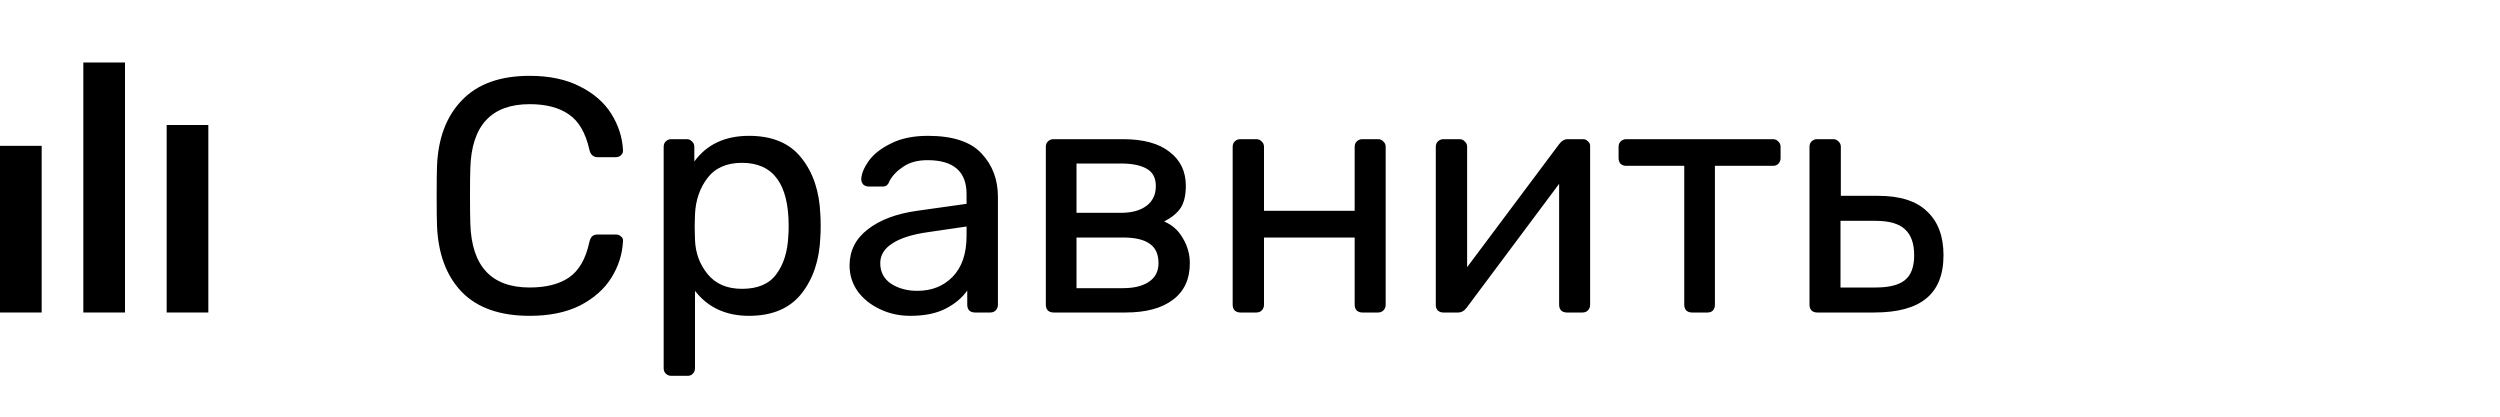
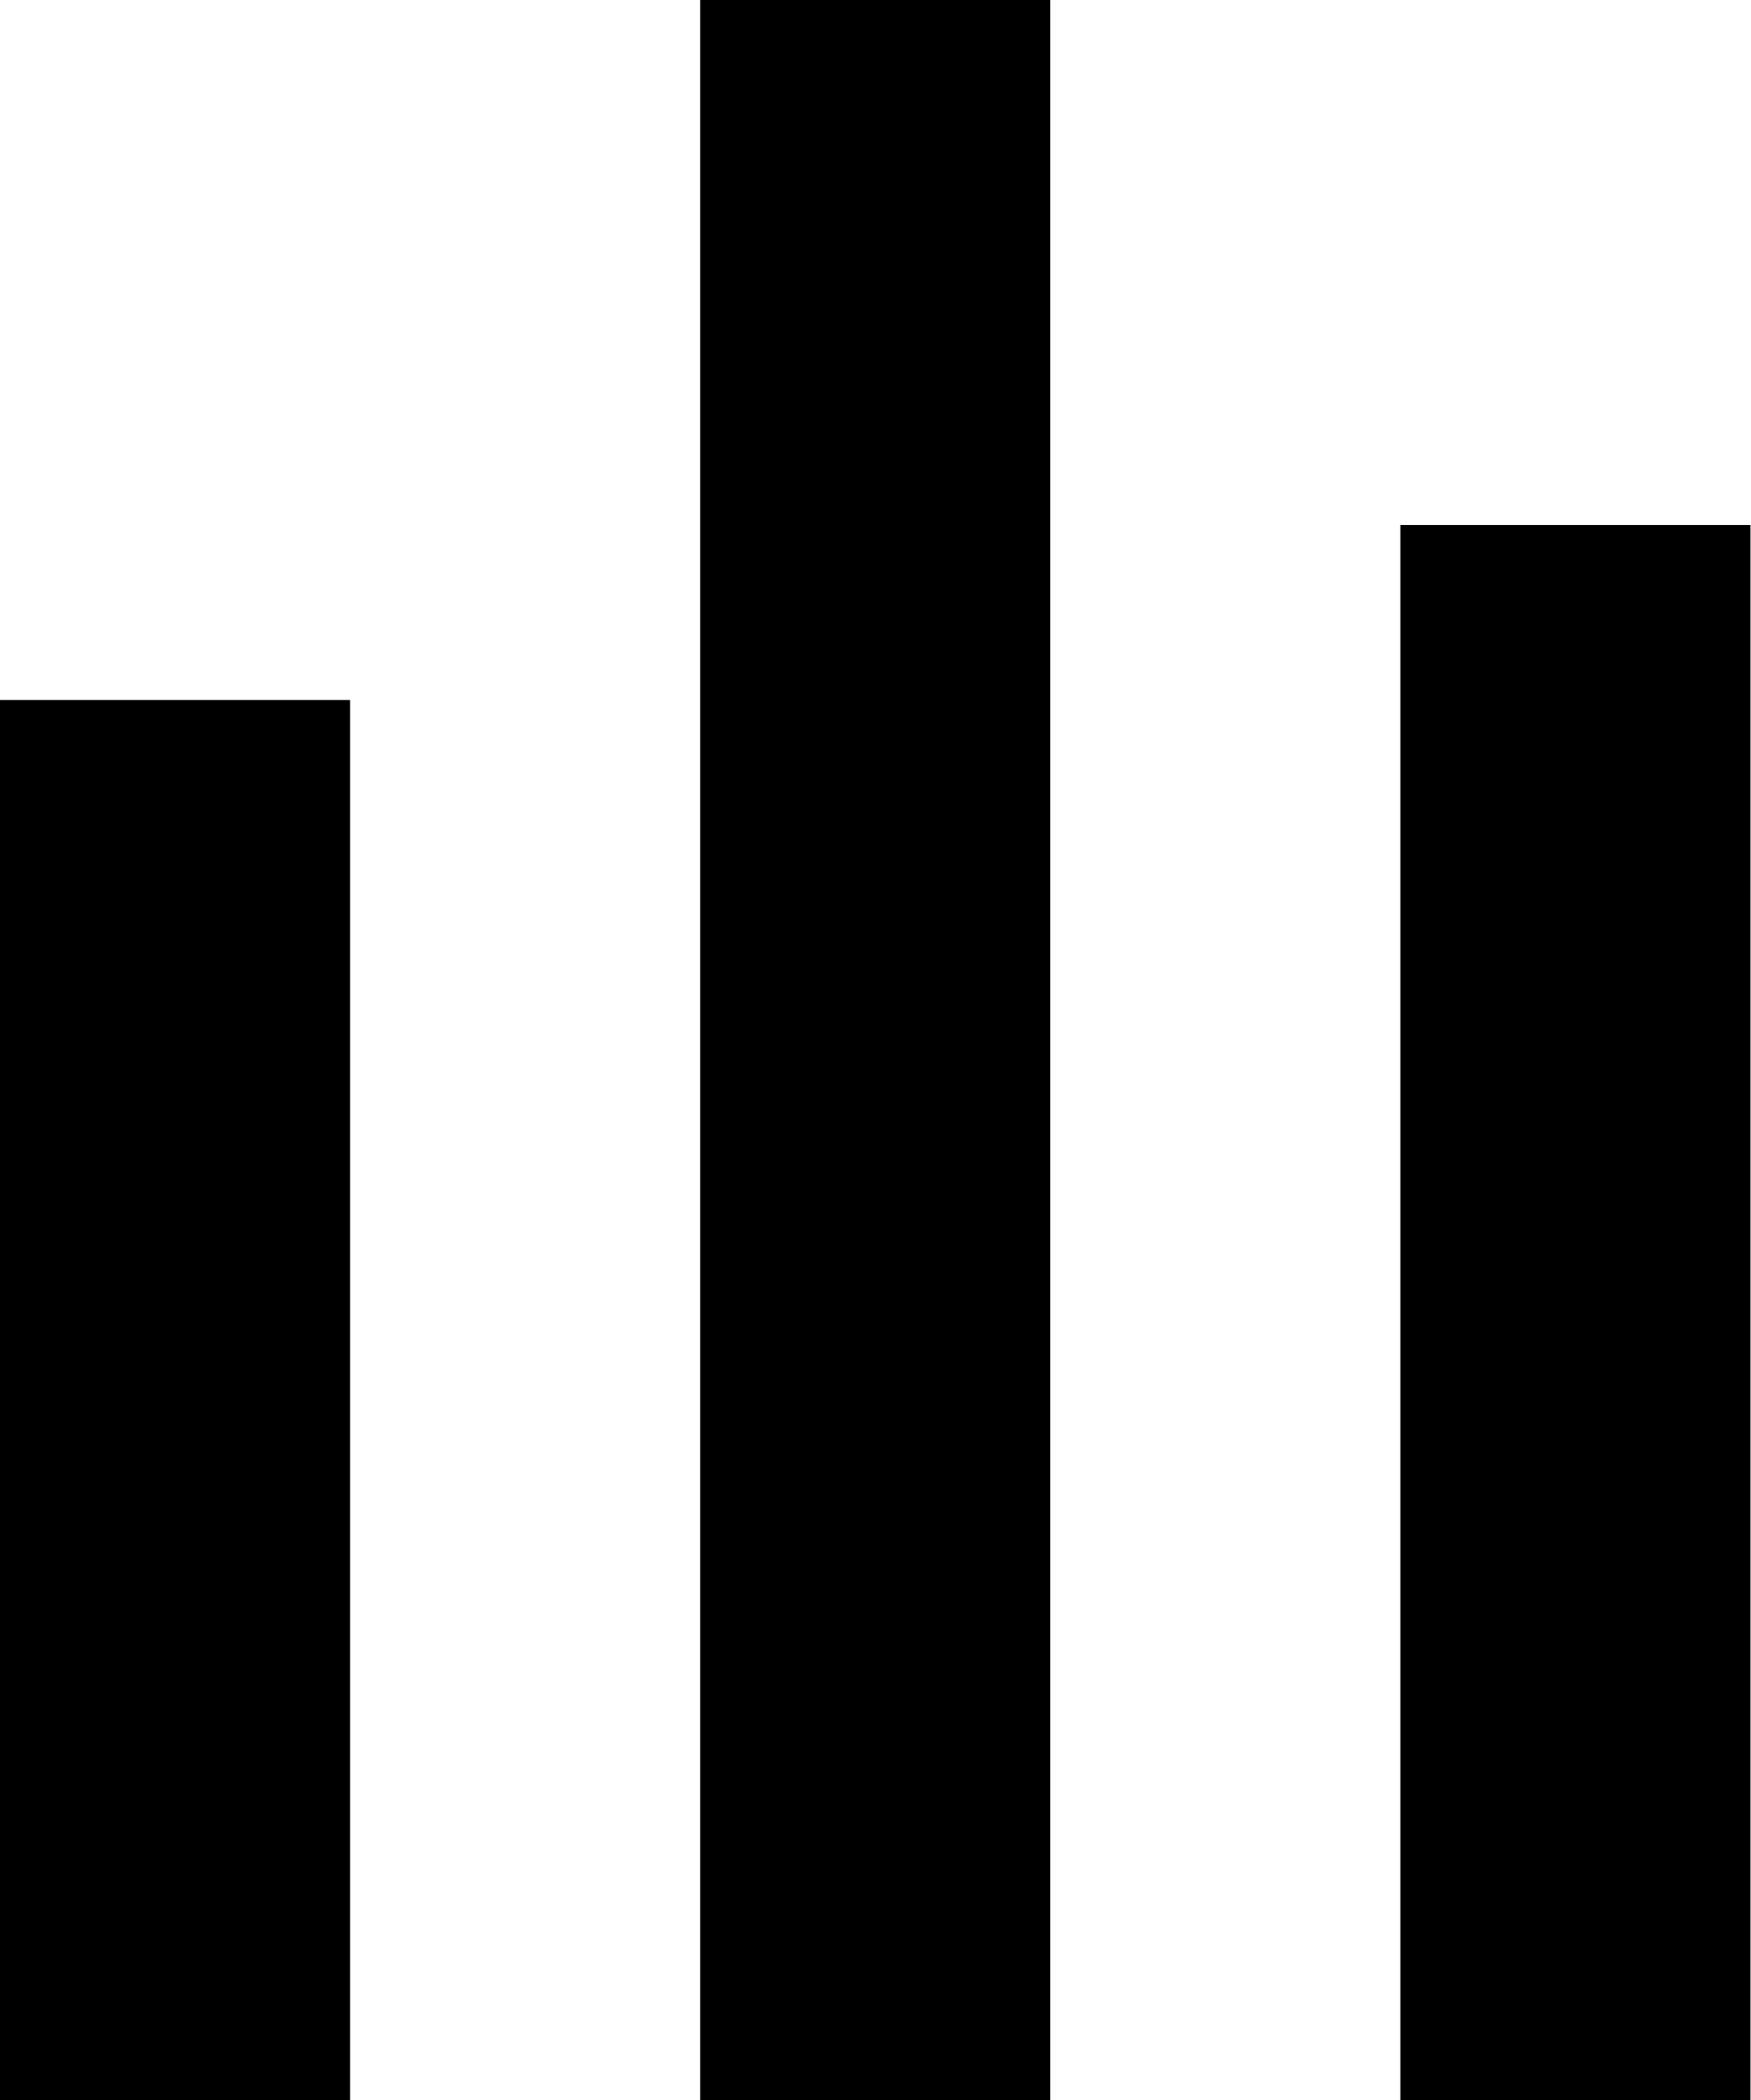
- <svg xmlns="http://www.w3.org/2000/svg" width="120" height="20" viewBox="0 0 120 20" fill="none">
-   <path d="M25.424 15.16C23.995 15.16 22.907 14.776 22.16 14.008C21.424 13.24 21.029 12.179 20.976 10.824C20.965 10.536 20.96 10.067 20.96 9.416C20.96 8.755 20.965 8.275 20.976 7.976C21.029 6.632 21.429 5.576 22.176 4.808C22.923 4.029 24.005 3.64 25.424 3.64C26.373 3.64 27.179 3.811 27.84 4.152C28.501 4.483 29.003 4.92 29.344 5.464C29.685 6.008 29.872 6.589 29.904 7.208V7.24C29.904 7.325 29.867 7.4 29.792 7.464C29.728 7.517 29.653 7.544 29.568 7.544H28.688C28.475 7.544 28.341 7.421 28.288 7.176C28.107 6.376 27.781 5.816 27.312 5.496C26.843 5.165 26.213 5 25.424 5C23.589 5 22.64 6.019 22.576 8.056C22.565 8.344 22.56 8.787 22.56 9.384C22.56 9.981 22.565 10.435 22.576 10.744C22.64 12.781 23.589 13.8 25.424 13.8C26.213 13.8 26.843 13.64 27.312 13.32C27.792 12.989 28.117 12.424 28.288 11.624C28.32 11.485 28.368 11.389 28.432 11.336C28.496 11.283 28.581 11.256 28.688 11.256H29.568C29.664 11.256 29.744 11.288 29.808 11.352C29.883 11.405 29.915 11.48 29.904 11.576C29.872 12.205 29.685 12.792 29.344 13.336C29.003 13.88 28.501 14.323 27.84 14.664C27.179 14.995 26.373 15.16 25.424 15.16ZM32.224 18.04C32.118 18.04 32.027 18.003 31.952 17.928C31.888 17.864 31.856 17.779 31.856 17.672V7.048C31.856 6.941 31.888 6.856 31.952 6.792C32.027 6.717 32.118 6.68 32.224 6.68H32.96C33.067 6.68 33.152 6.717 33.216 6.792C33.291 6.856 33.328 6.941 33.328 7.048V7.752C33.926 6.931 34.8 6.52 35.952 6.52C37.072 6.52 37.91 6.872 38.464 7.576C39.03 8.28 39.334 9.187 39.376 10.296C39.387 10.413 39.392 10.595 39.392 10.84C39.392 11.085 39.387 11.267 39.376 11.384C39.334 12.483 39.03 13.389 38.464 14.104C37.899 14.808 37.062 15.16 35.952 15.16C34.843 15.16 33.979 14.76 33.36 13.96V17.672C33.36 17.779 33.328 17.864 33.264 17.928C33.2 18.003 33.115 18.04 33.008 18.04H32.224ZM35.616 13.864C36.374 13.864 36.923 13.629 37.264 13.16C37.616 12.691 37.808 12.072 37.84 11.304C37.851 11.197 37.856 11.043 37.856 10.84C37.856 8.824 37.11 7.816 35.616 7.816C34.88 7.816 34.326 8.061 33.952 8.552C33.59 9.032 33.392 9.608 33.36 10.28L33.344 10.888L33.36 11.512C33.382 12.141 33.584 12.691 33.968 13.16C34.352 13.629 34.902 13.864 35.616 13.864ZM43.691 15.16C43.169 15.16 42.684 15.053 42.236 14.84C41.788 14.627 41.43 14.339 41.163 13.976C40.907 13.603 40.779 13.192 40.779 12.744C40.779 12.04 41.068 11.464 41.644 11.016C42.23 10.557 43.02 10.259 44.011 10.12L46.395 9.784V9.32C46.395 8.232 45.772 7.688 44.523 7.688C44.054 7.688 43.67 7.789 43.371 7.992C43.073 8.184 42.849 8.413 42.7 8.68C42.667 8.776 42.625 8.845 42.572 8.888C42.529 8.931 42.465 8.952 42.38 8.952H41.691C41.596 8.952 41.51 8.92 41.435 8.856C41.371 8.781 41.34 8.696 41.34 8.6C41.35 8.344 41.468 8.056 41.691 7.736C41.926 7.405 42.283 7.123 42.764 6.888C43.243 6.643 43.836 6.52 44.539 6.52C45.734 6.52 46.593 6.803 47.115 7.368C47.638 7.923 47.9 8.616 47.9 9.448V14.632C47.9 14.739 47.862 14.829 47.788 14.904C47.724 14.968 47.638 15 47.532 15H46.795C46.689 15 46.598 14.968 46.523 14.904C46.459 14.829 46.428 14.739 46.428 14.632V13.944C46.193 14.285 45.852 14.573 45.404 14.808C44.956 15.043 44.385 15.16 43.691 15.16ZM44.028 13.96C44.721 13.96 45.286 13.736 45.724 13.288C46.172 12.829 46.395 12.173 46.395 11.32V10.872L44.539 11.144C43.782 11.251 43.212 11.432 42.828 11.688C42.444 11.933 42.252 12.248 42.252 12.632C42.252 13.059 42.428 13.389 42.779 13.624C43.132 13.848 43.547 13.96 44.028 13.96ZM50.568 15C50.461 15 50.37 14.968 50.296 14.904C50.232 14.829 50.2 14.739 50.2 14.632V7.048C50.2 6.941 50.232 6.856 50.296 6.792C50.37 6.717 50.461 6.68 50.568 6.68H53.896C54.877 6.68 55.624 6.883 56.136 7.288C56.658 7.683 56.92 8.227 56.92 8.92C56.92 9.379 56.834 9.736 56.664 9.992C56.493 10.237 56.232 10.451 55.88 10.632C56.264 10.792 56.562 11.059 56.776 11.432C57 11.805 57.112 12.205 57.112 12.632C57.112 13.4 56.84 13.987 56.296 14.392C55.762 14.797 55.005 15 54.024 15H50.568ZM53.8 10.216C54.322 10.216 54.733 10.104 55.032 9.88C55.33 9.656 55.48 9.341 55.48 8.936C55.48 8.541 55.336 8.264 55.048 8.104C54.76 7.933 54.344 7.848 53.8 7.848H51.672V10.216H53.8ZM53.896 13.832C54.429 13.832 54.845 13.731 55.144 13.528C55.453 13.325 55.608 13.027 55.608 12.632C55.608 12.205 55.469 11.896 55.192 11.704C54.914 11.501 54.482 11.4 53.896 11.4H51.672V13.832H53.896ZM59.536 15C59.43 15 59.339 14.968 59.264 14.904C59.2 14.829 59.168 14.739 59.168 14.632V7.048C59.168 6.941 59.2 6.856 59.264 6.792C59.339 6.717 59.43 6.68 59.536 6.68H60.304C60.411 6.68 60.496 6.717 60.56 6.792C60.635 6.856 60.672 6.941 60.672 7.048V10.12H65.024V7.048C65.024 6.941 65.056 6.856 65.12 6.792C65.195 6.717 65.286 6.68 65.392 6.68H66.144C66.251 6.68 66.336 6.717 66.4 6.792C66.475 6.856 66.512 6.941 66.512 7.048V14.632C66.512 14.739 66.475 14.829 66.4 14.904C66.336 14.968 66.251 15 66.144 15H65.392C65.286 15 65.195 14.968 65.12 14.904C65.056 14.829 65.024 14.739 65.024 14.632V11.4H60.672V14.632C60.672 14.739 60.635 14.829 60.56 14.904C60.496 14.968 60.411 15 60.304 15H59.536ZM75.99 6.68C76.076 6.68 76.15 6.712 76.214 6.776C76.289 6.84 76.326 6.915 76.326 7V14.632C76.326 14.739 76.289 14.829 76.214 14.904C76.15 14.968 76.065 15 75.958 15H75.206C75.1 15 75.009 14.968 74.934 14.904C74.87 14.829 74.838 14.739 74.838 14.632V8.824L70.406 14.76C70.289 14.92 70.15 15 69.99 15H69.27C69.174 15 69.089 14.968 69.014 14.904C68.95 14.829 68.918 14.749 68.918 14.664V7.048C68.918 6.941 68.95 6.856 69.014 6.792C69.089 6.717 69.18 6.68 69.286 6.68H70.054C70.161 6.68 70.246 6.717 70.31 6.792C70.385 6.856 70.422 6.941 70.422 7.048V12.824L74.838 6.92C74.956 6.76 75.094 6.68 75.254 6.68H75.99ZM81.212 15C81.106 15 81.015 14.968 80.94 14.904C80.876 14.829 80.844 14.739 80.844 14.632V7.96H78.06C77.954 7.96 77.863 7.928 77.788 7.864C77.724 7.789 77.692 7.699 77.692 7.592V7.048C77.692 6.941 77.724 6.856 77.788 6.792C77.863 6.717 77.954 6.68 78.06 6.68H85.1C85.207 6.68 85.292 6.717 85.356 6.792C85.431 6.856 85.468 6.941 85.468 7.048V7.592C85.468 7.699 85.431 7.789 85.356 7.864C85.292 7.928 85.207 7.96 85.1 7.96H82.316V14.632C82.316 14.739 82.284 14.829 82.22 14.904C82.156 14.968 82.071 15 81.964 15H81.212ZM87.224 15C87.117 15 87.026 14.968 86.952 14.904C86.888 14.829 86.856 14.739 86.856 14.632V7.048C86.856 6.941 86.888 6.856 86.952 6.792C87.026 6.717 87.117 6.68 87.224 6.68H87.992C88.099 6.68 88.184 6.717 88.248 6.792C88.323 6.856 88.36 6.941 88.36 7.048V9.4H90.152C91.208 9.4 91.992 9.651 92.504 10.152C93.026 10.643 93.288 11.341 93.288 12.248C93.288 13.187 93.01 13.88 92.456 14.328C91.912 14.776 91.08 15 89.96 15H87.224ZM90.024 13.8C90.674 13.8 91.144 13.683 91.432 13.448C91.731 13.213 91.88 12.813 91.88 12.248C91.88 11.683 91.731 11.267 91.432 11C91.144 10.733 90.674 10.6 90.024 10.6H88.344V13.8H90.024Z" fill="black" />
-   <path d="M6 3H4V15H6V3Z" fill="black" />
-   <path d="M2 7H0V15H2V7Z" fill="black" />
-   <path d="M10 6H8V15H10V6Z" fill="black" />
+ <svg xmlns="http://www.w3.org/2000/svg" width="10" height="12" viewBox="0 0 10 12" fill="none">
+   <path d="M6 0H4V12H6V0Z" fill="black" />
+   <path d="M2 4H0V12H2V4Z" fill="black" />
+   <path d="M10 3H8V12H10V3Z" fill="black" />
</svg>
